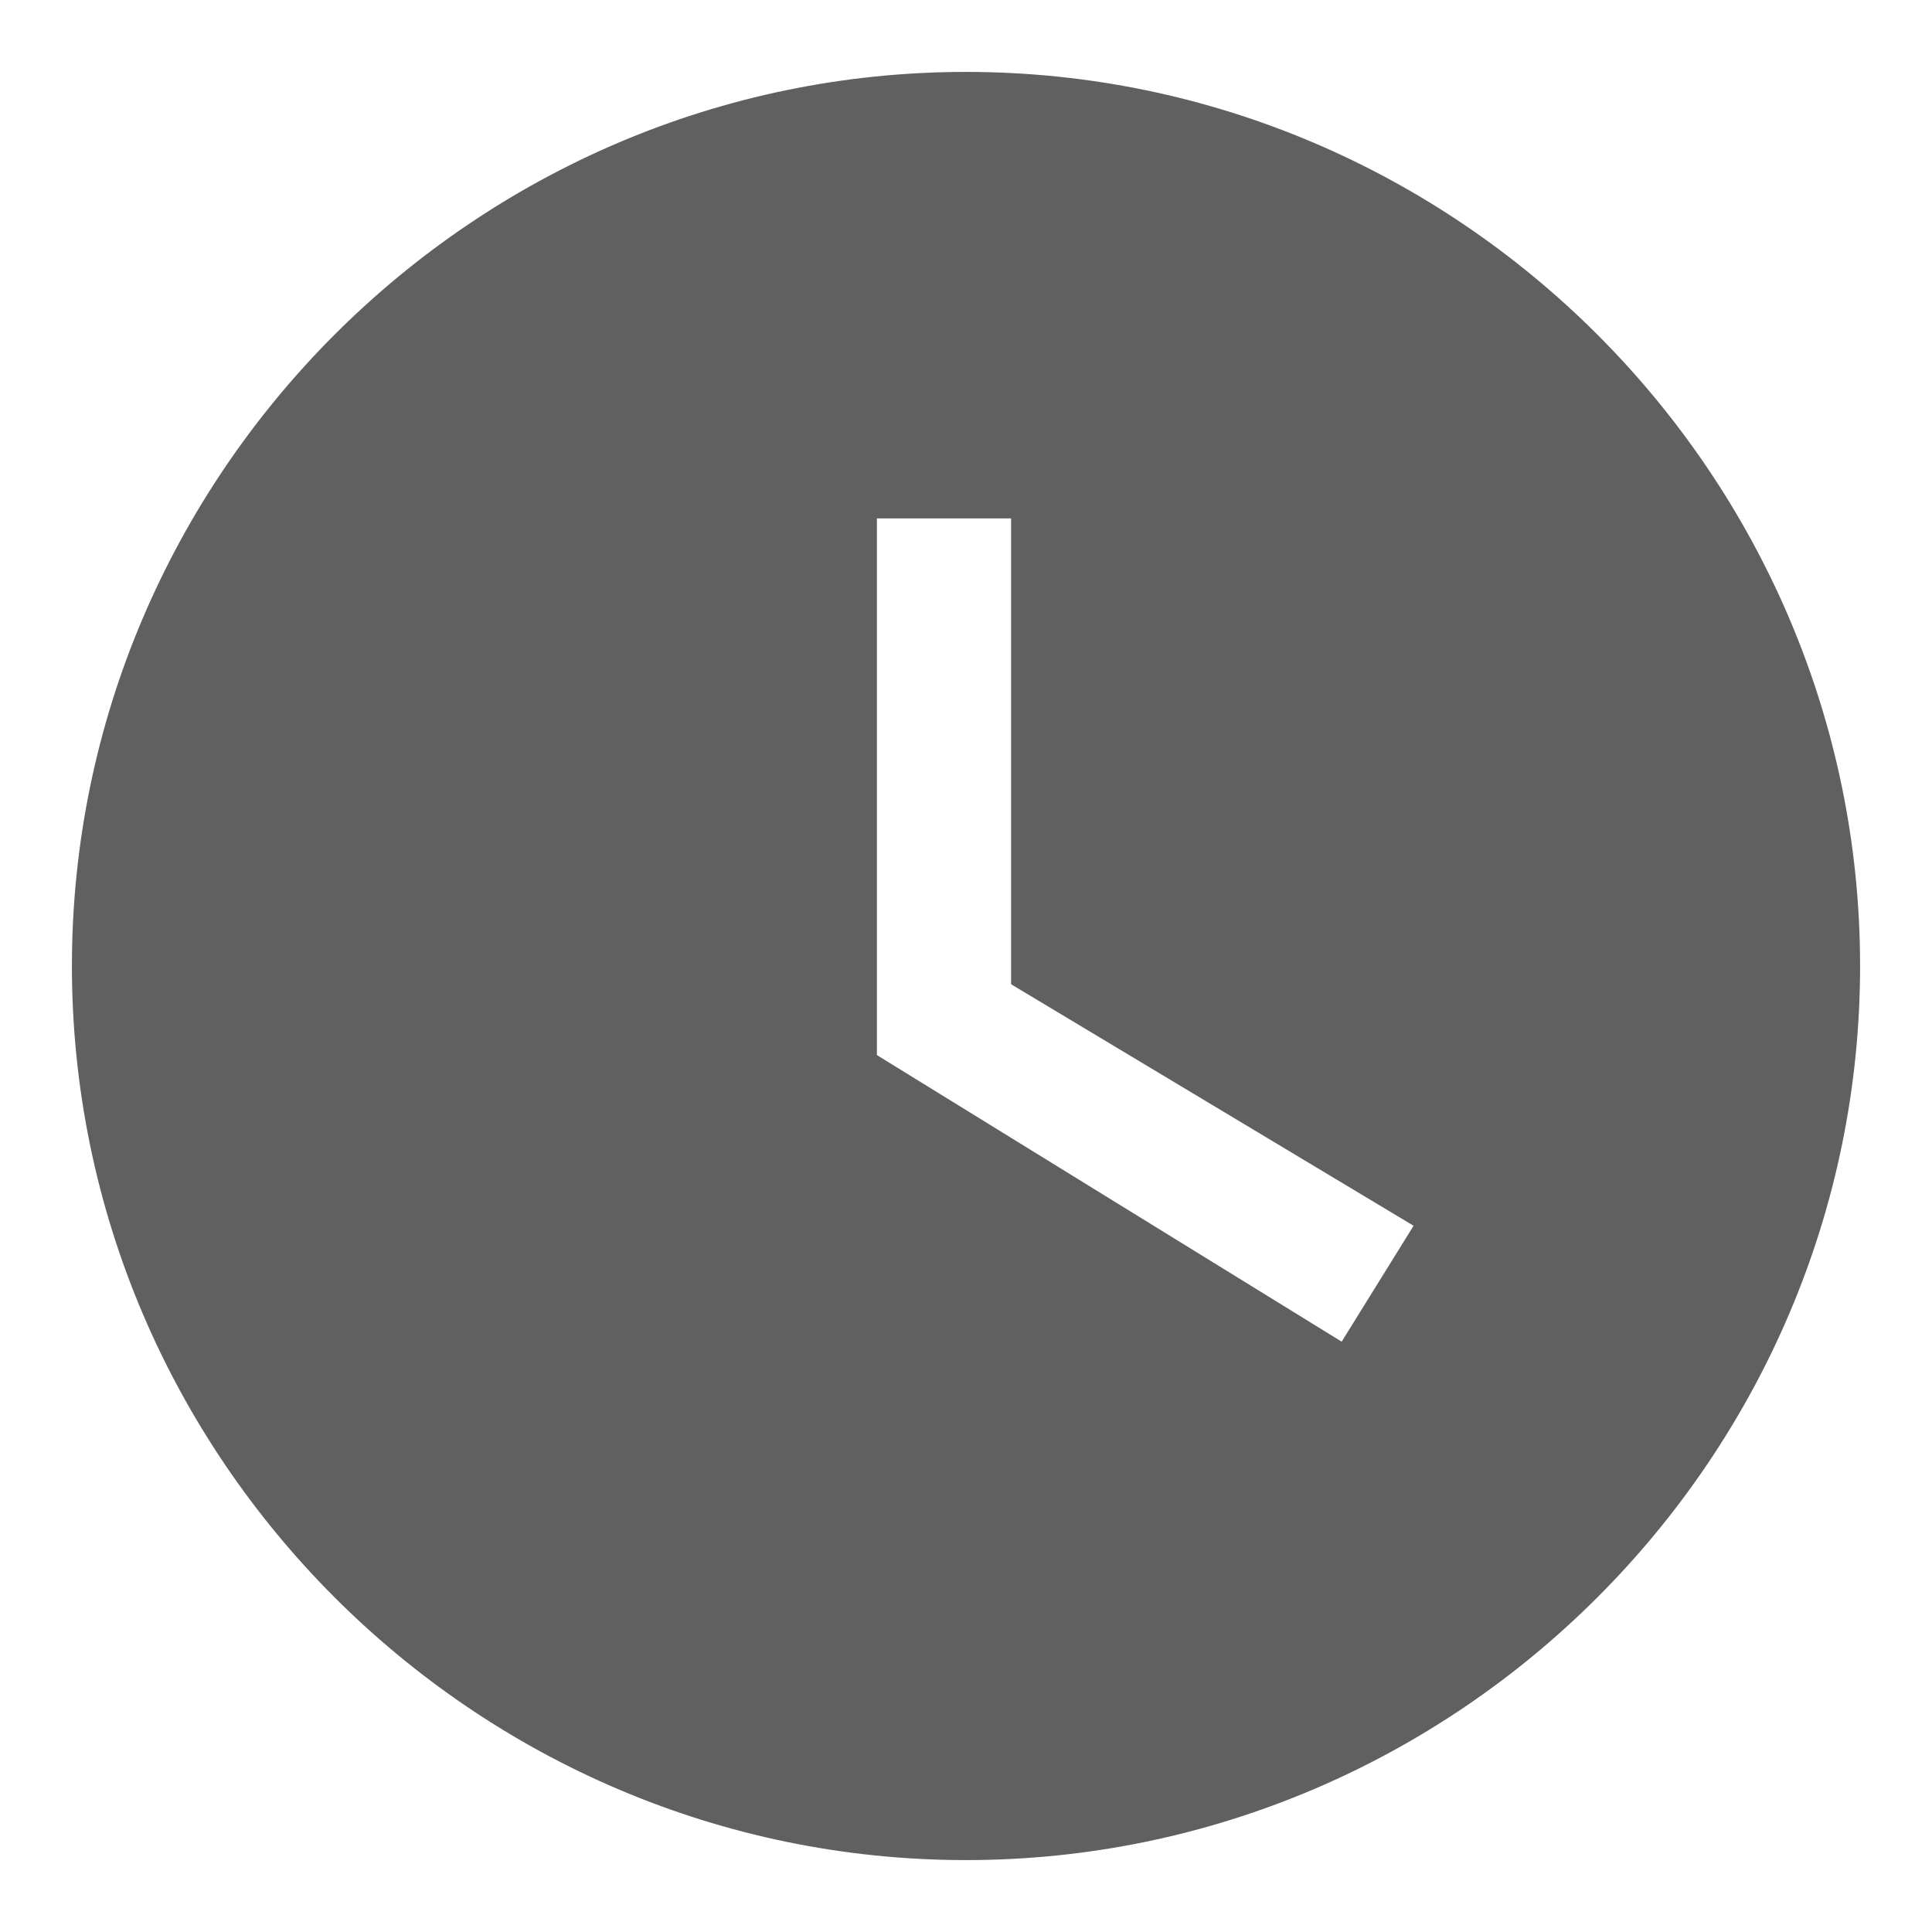
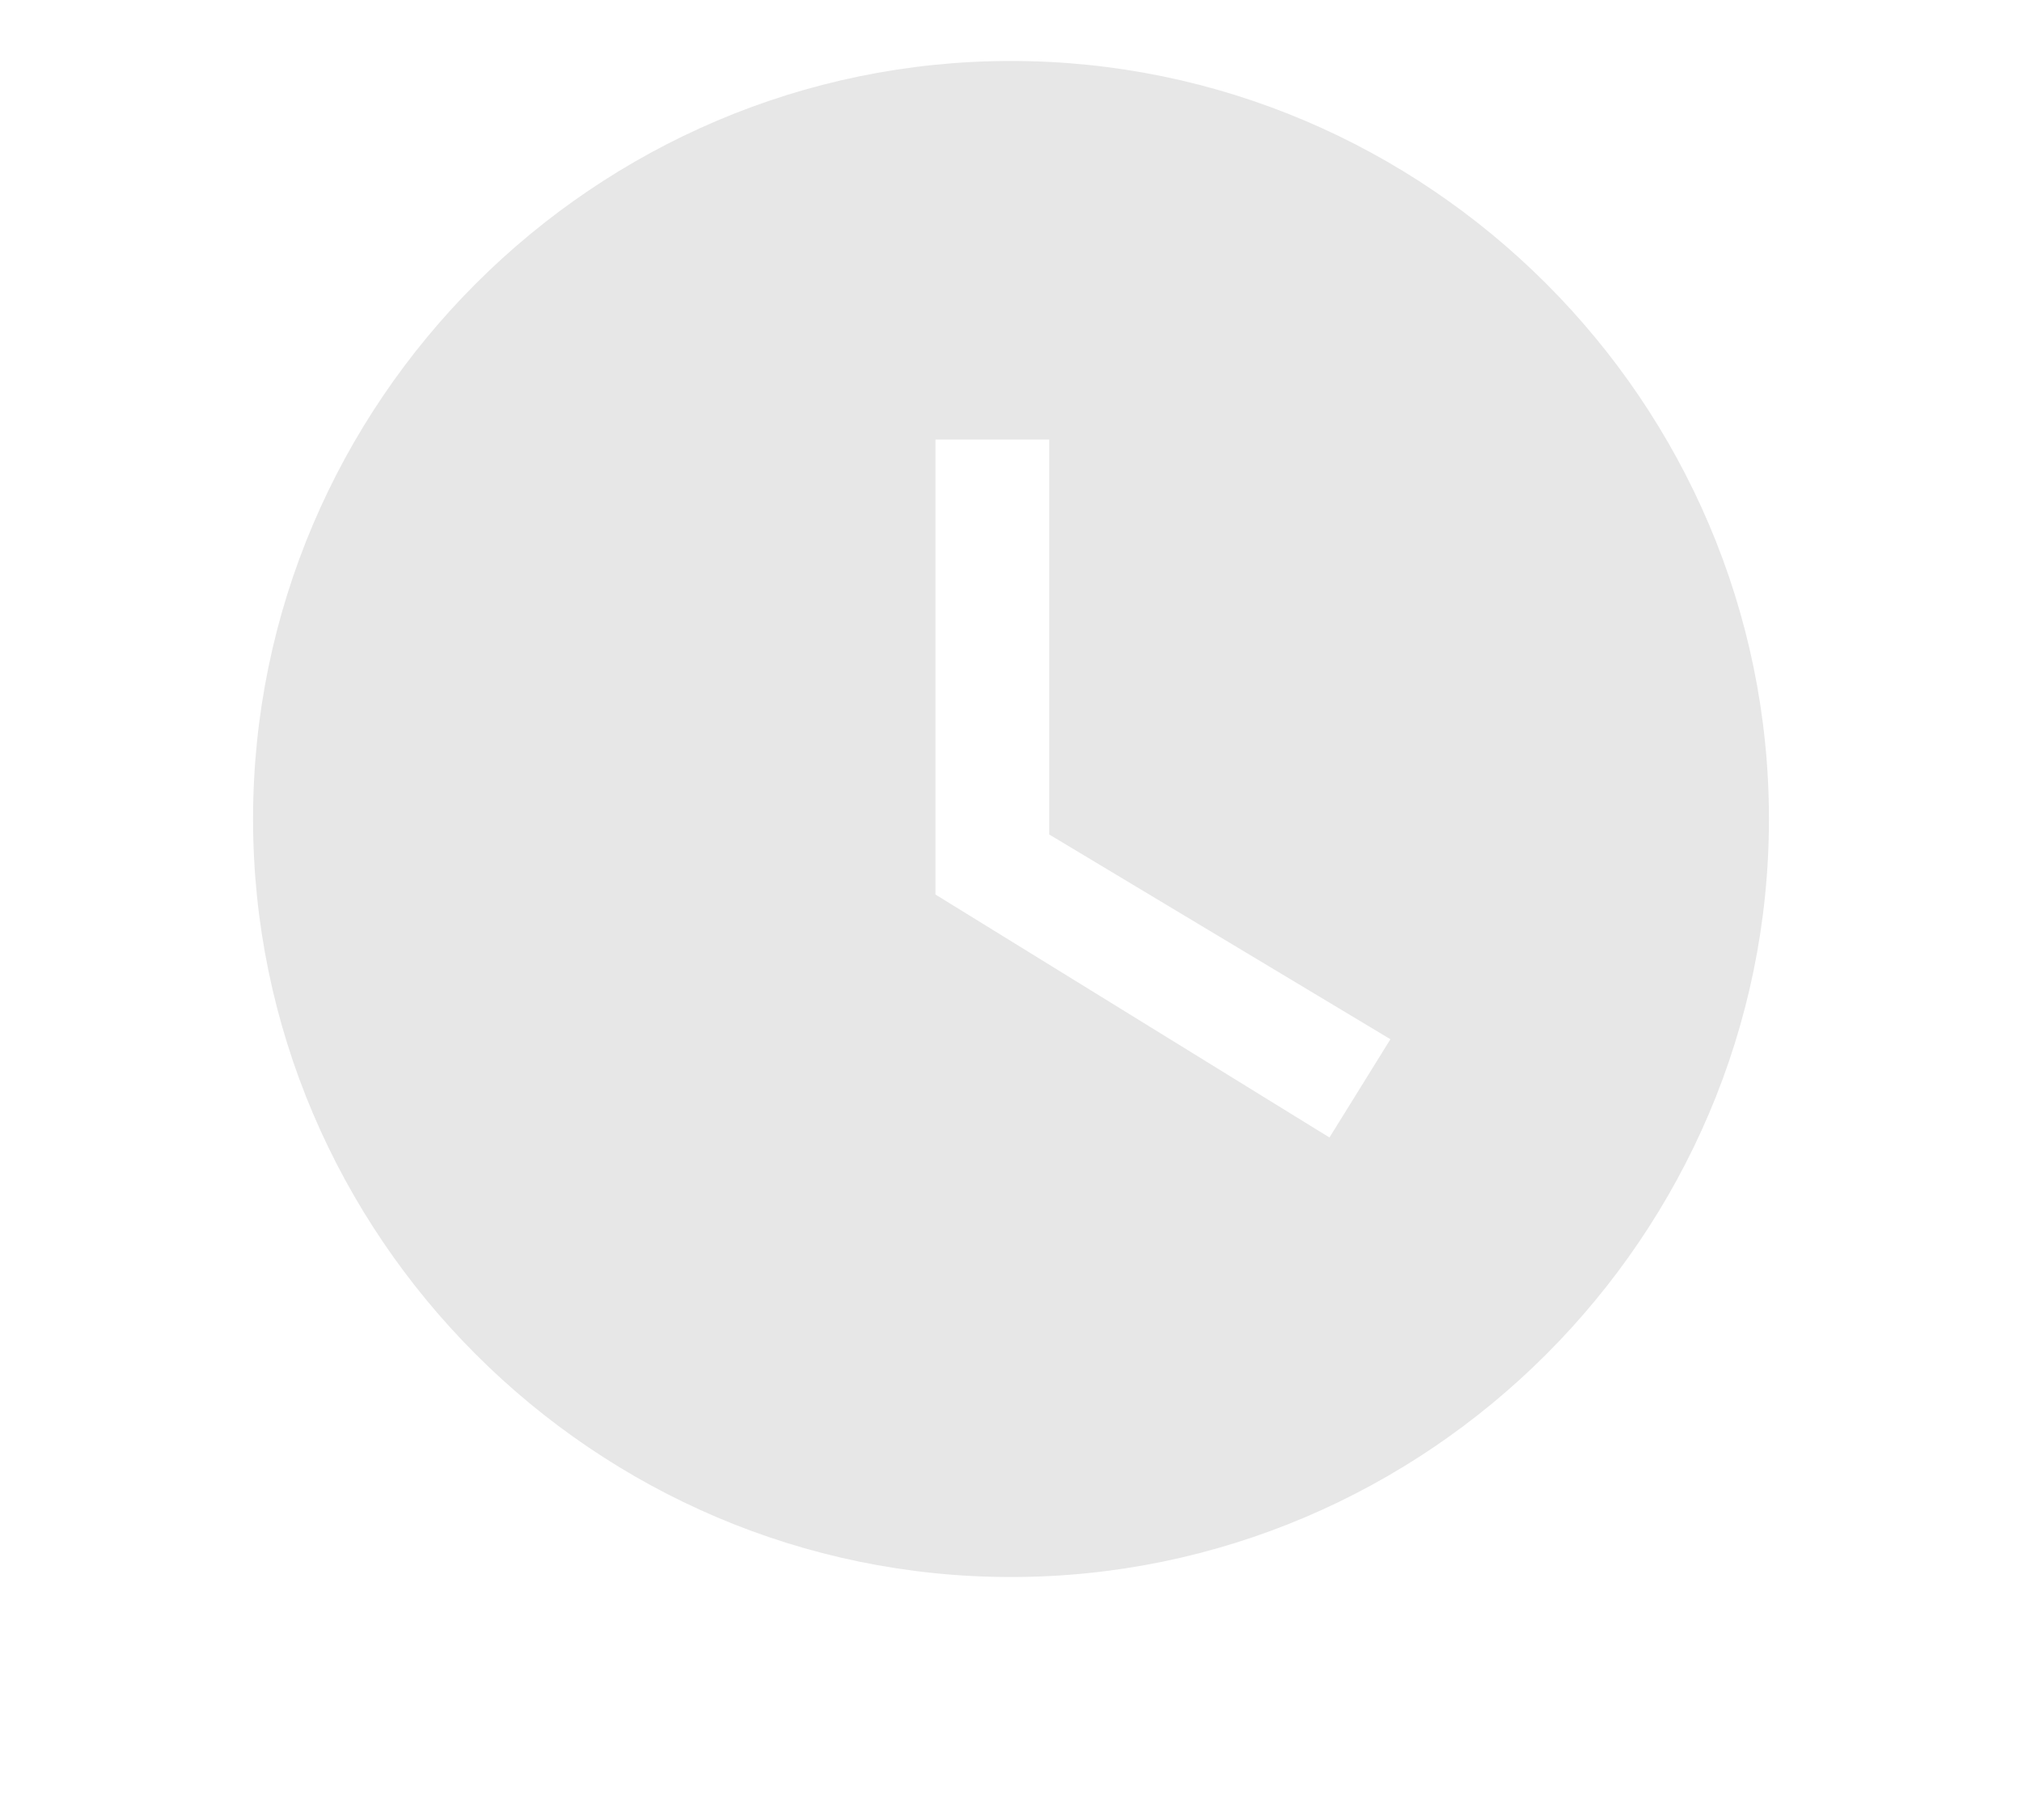
- <svg xmlns="http://www.w3.org/2000/svg" width="18" height="18" viewBox="0 0 18 18" fill="none">
-   <path d="M9 0.67C4.42 0.67 0.67 4.42 0.67 9C0.67 13.58 4.42 17.33 9 17.33C13.58 17.33 17.33 13.58 17.33 9C17.33 4.42 13.58 0.67 9 0.67ZM12.5 12.5L8.17 9.83V4.83H9.42V9.17L13.17 11.42L12.5 12.5Z" fill="#606060" />
+ <svg xmlns="http://www.w3.org/2000/svg" width="20" height="18" viewBox="0 0 18 20" fill="none">
+   <path d="M9 0.67C4.42 0.67 0.67 4.42 0.67 9C0.67 13.58 4.42 17.33 9 17.33C13.58 17.33 17.33 13.58 17.33 9C17.33 4.42 13.58 0.67 9 0.67ZM12.5 12.5L8.17 9.83V4.83H9.42V9.17L13.17 11.42L12.5 12.5V12.5Z" fill="#E7E7E7" />
</svg>
